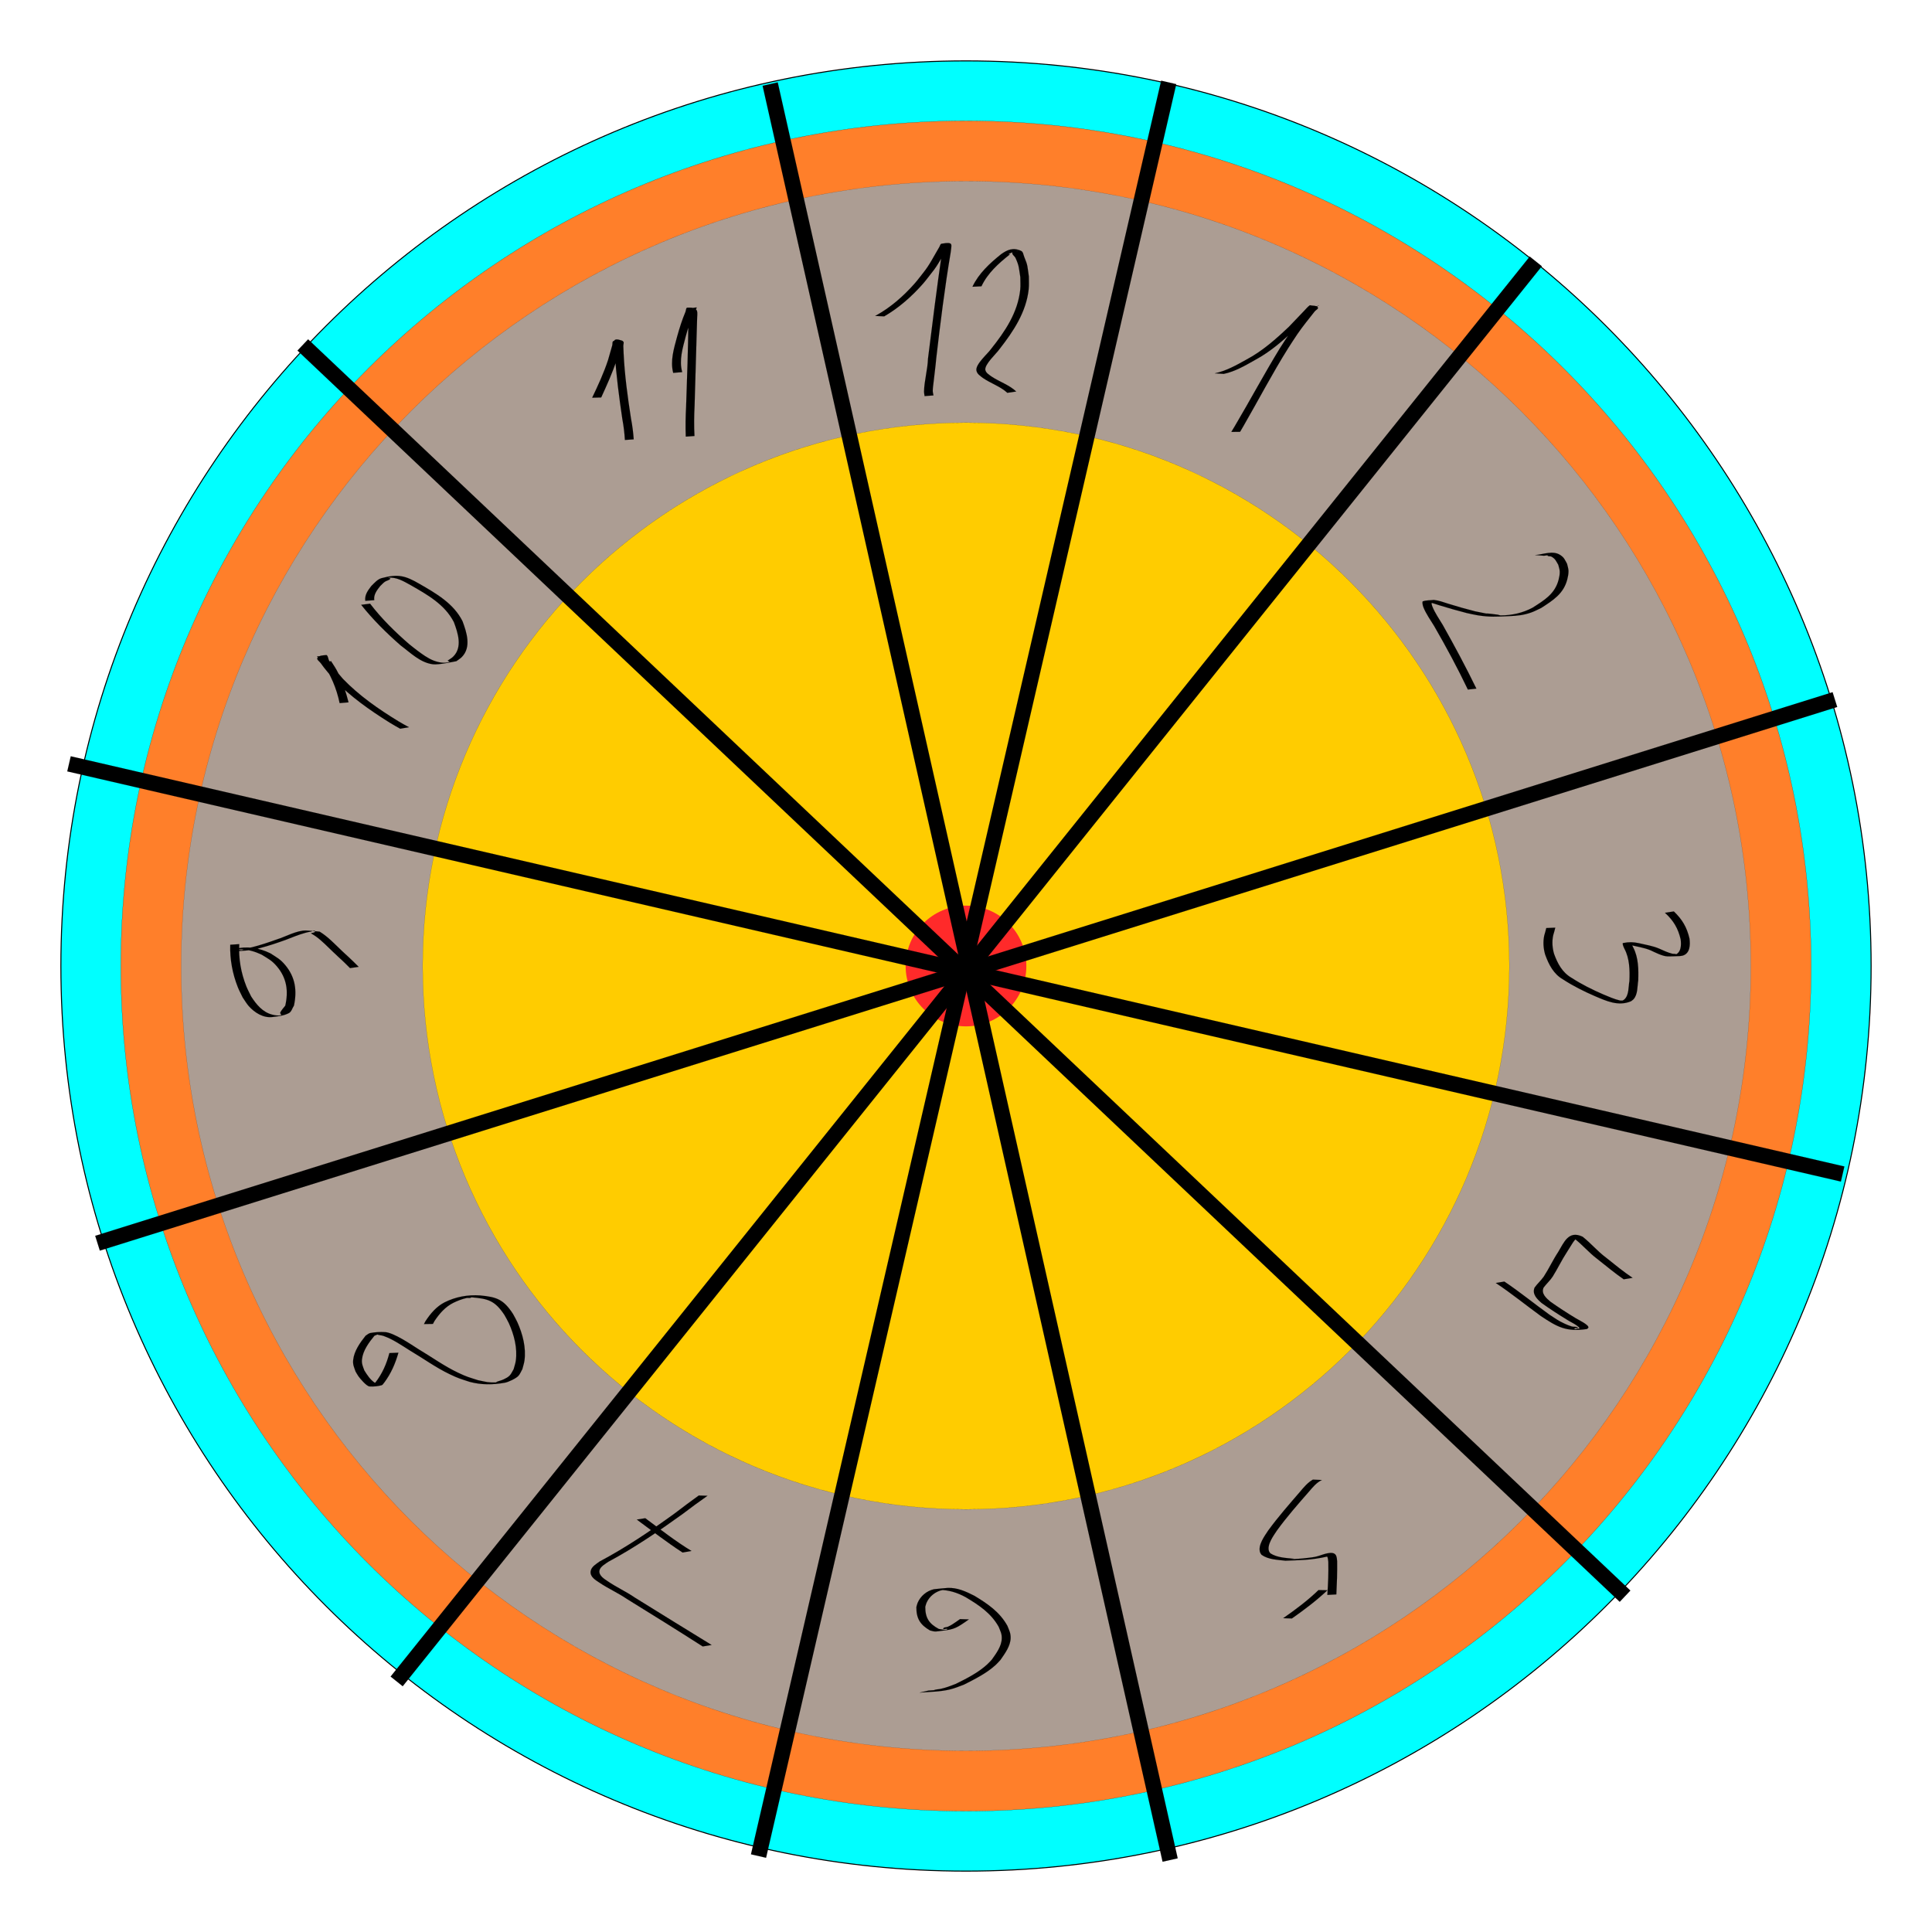
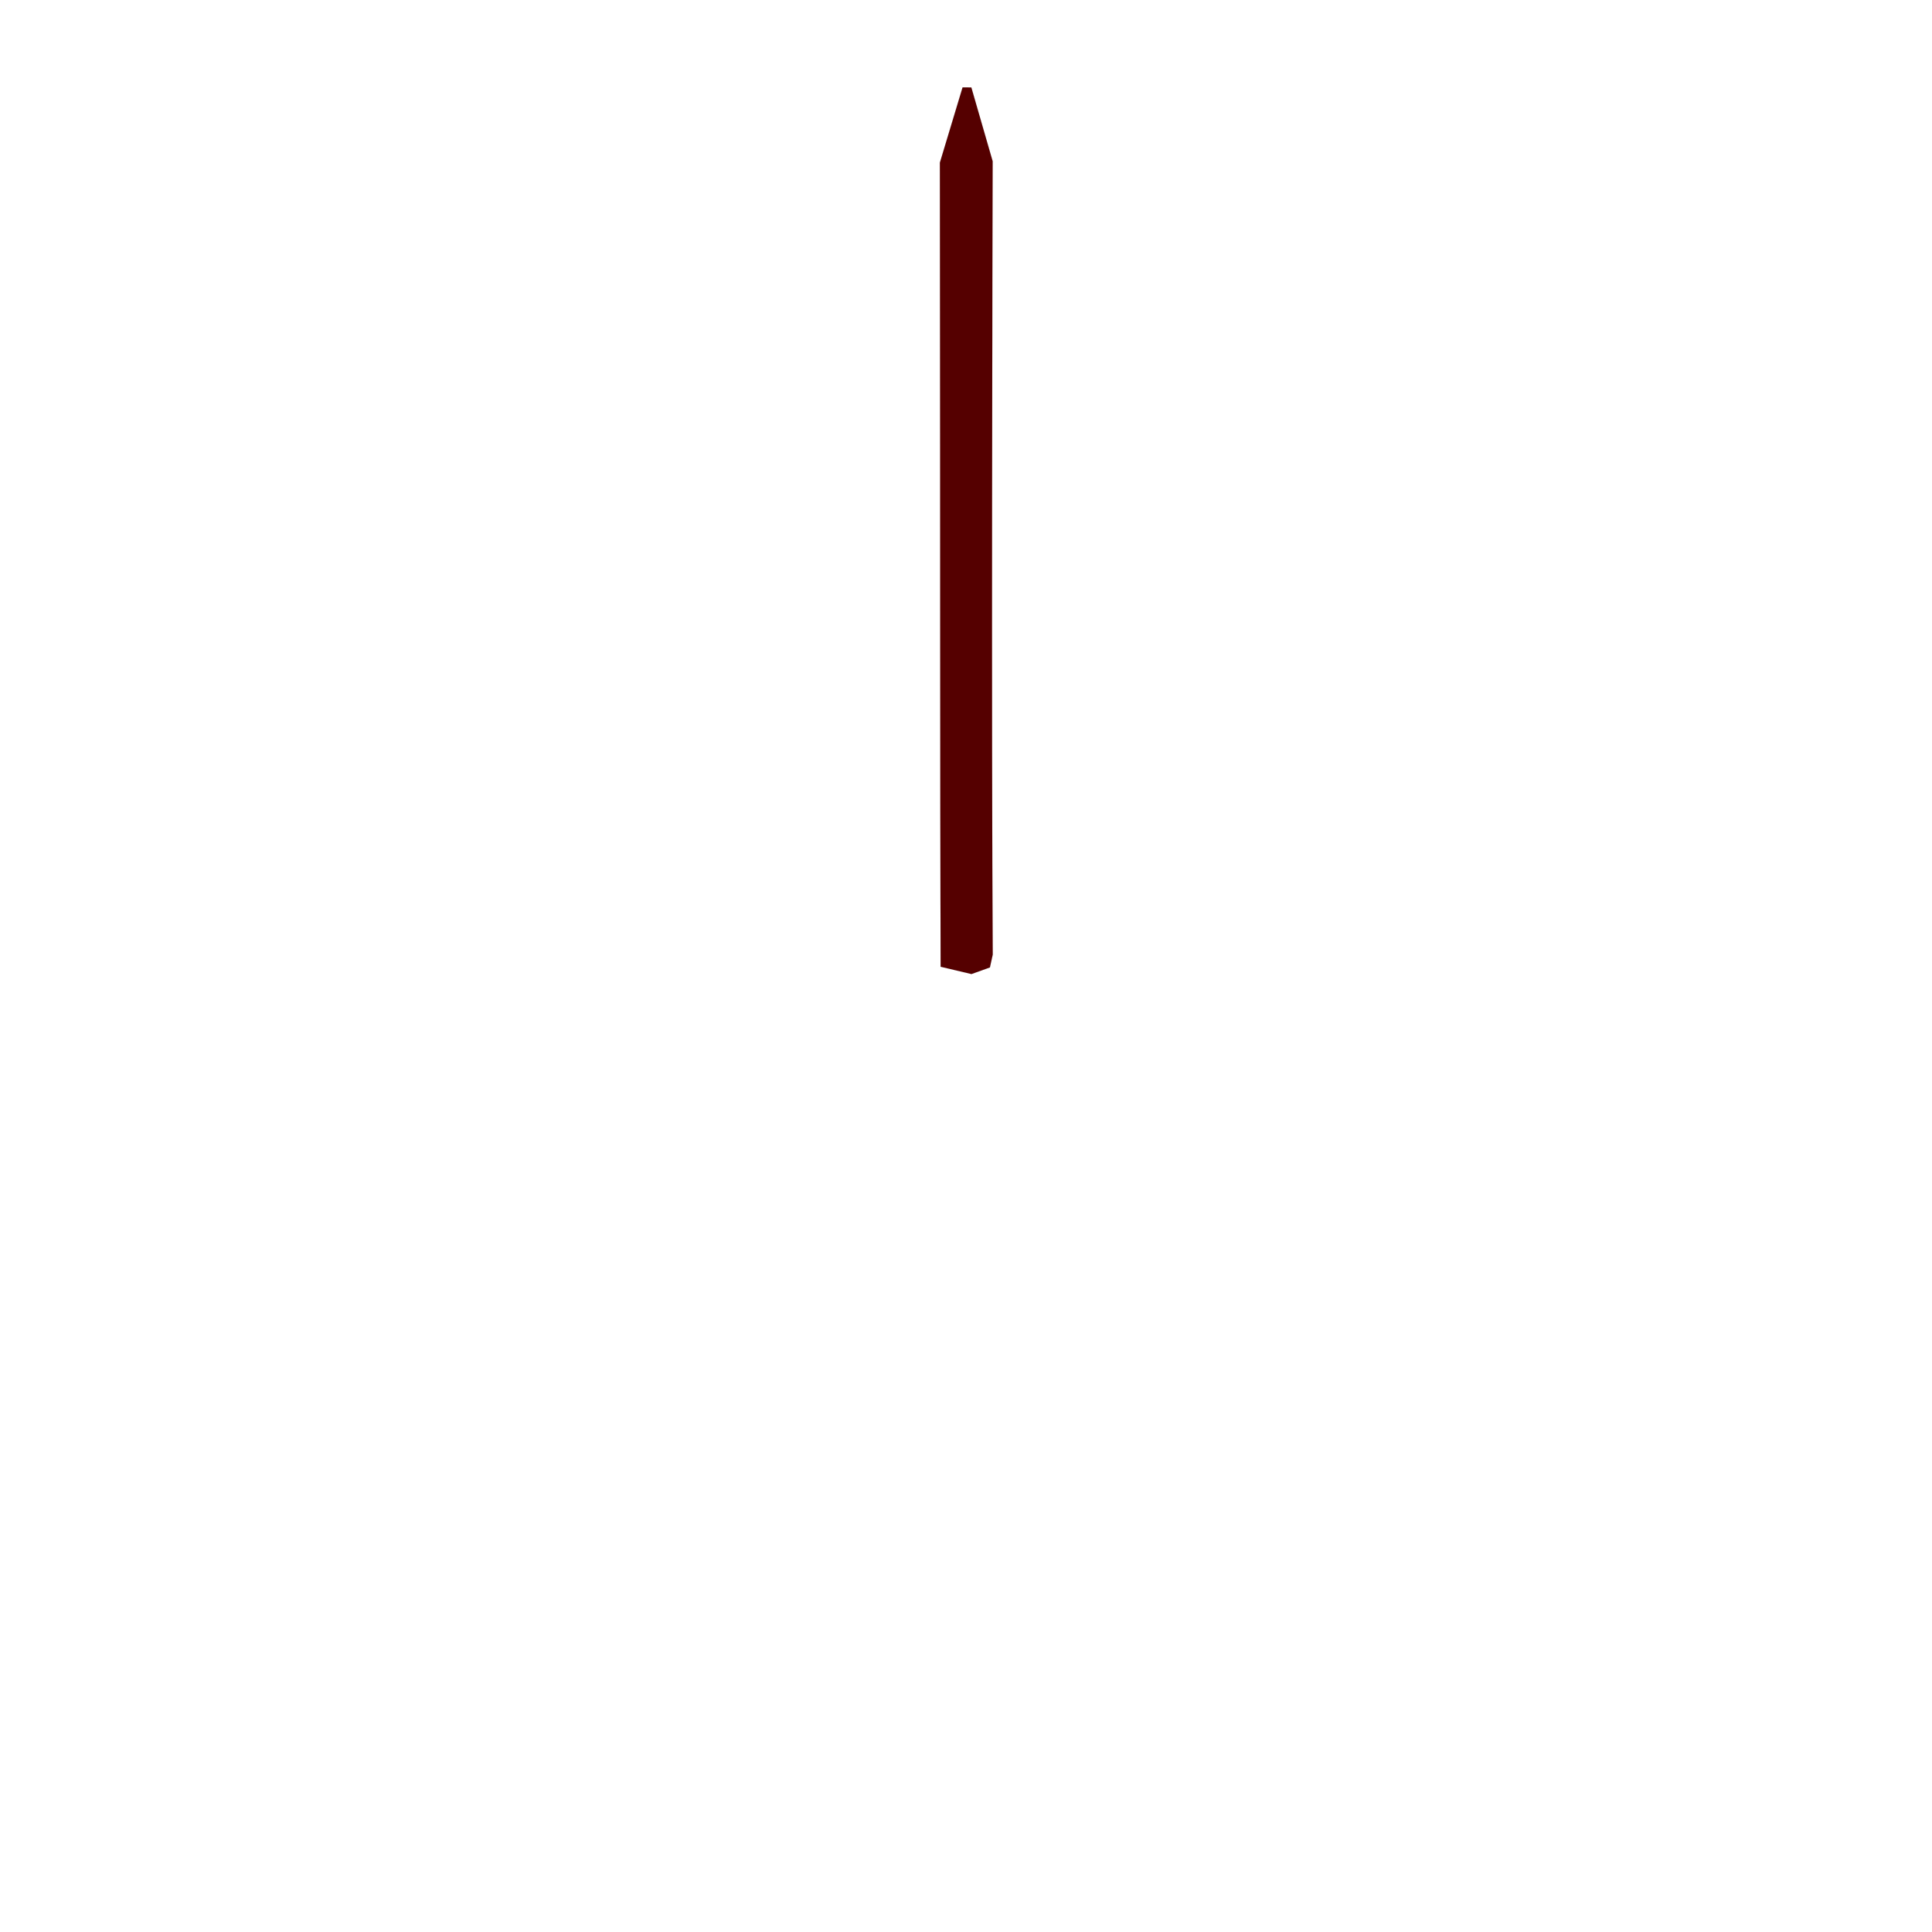
<svg xmlns="http://www.w3.org/2000/svg" width="32000" height="32000" viewBox="0 0 8466.667 8466.667" version="1.1" id="svg5">
  <defs id="defs2" />
  <g id="layer1" style="display:none">
    <rect style="fill:#803300;stroke:#000000;stroke-width:0.264" id="rect353" width="8466.402" height="8466.402" x="0.132" y="0.132" />
  </g>
-   <g id="layer6" style="display:inline">
+   <g id="layer6" style="display:none">
    <ellipse style="fill:#00ffff;stroke:#000000;stroke-width:4.471" id="path1051" cx="4233.333" cy="4233.333" rx="3966.515" ry="3966.514" />
  </g>
-   <g id="layer5" style="display:inline">
+   <g id="layer5" style="display:none">
    <ellipse style="fill:#ff7f2a;stroke:#000000;stroke-width:0.589" id="path928" cx="4233.333" cy="4233.333" rx="3703.872" ry="3703.872" />
  </g>
-   <g id="layer8" style="display:none">
-     <path id="rect2108" style="fill:#ff0000;stroke:#000000;stroke-width:0.196" d="m 4213.949,318.474 23.35,-0.337 90.127,207.822 V 4235.526 H 4125.481 l 0.369,-3707.565 z" />
-     <circle style="fill:#ff00ff;stroke:#000000;stroke-width:0.132" id="path3339" cx="4224.783" cy="329.339" r="8.401" />
-   </g>
-   <g id="layer4" style="display:inline">
+   <g id="layer4" style="display:none">
    <circle style="fill:#ac9d93;stroke:#000000;stroke-width:0.349" id="path769" cx="4233.333" cy="4233.333" r="3439.409" />
  </g>
-   <g id="layer3" style="display:inline">
+   <g id="layer3" style="display:none">
    <ellipse style="fill:#ffcc00;stroke:#000000;stroke-width:0.357" id="path628" cx="4233.333" cy="4233.333" rx="2381.072" ry="2381.072" />
  </g>
-   <g id="layer2" style="display:inline">
+   <g id="layer2" style="display:none">
    <circle style="fill:#ff2a2a;stroke:#000000;stroke-width:0.132" id="path485" cx="4233.333" cy="4233.333" r="264.517" />
  </g>
-   <g id="layer9" style="display:inline">
+   <g id="layer9" style="display:none">
    <rect style="fill:#000000;stroke:#000000;stroke-width:0.267" id="rect4411" width="67.938" height="7977.792" x="5037.389" y="-802.173" transform="rotate(13.02215)" />
    <rect style="fill:#000000;stroke:#000000;stroke-width:0.267" id="rect4411-3" width="67.938" height="7977.792" x="3159.153" y="-9026.708" transform="rotate(103.0221)" />
    <rect style="fill:#000000;stroke:#000000;stroke-width:0.267" id="rect4411-3-2" width="67.938" height="7977.792" x="5293.26" y="-6758.661" transform="rotate(72.62455)" />
    <rect style="fill:#000000;stroke:#000000;stroke-width:0.267" id="rect4411-3-2-7" width="67.938" height="7977.792" x="-219.846" y="-9980.578" transform="matrix(0.6873378,-0.7263379,-0.7263379,-0.6873378,0,0)" />
    <rect style="fill:#000000;stroke:#000000;stroke-width:0.267" id="rect4411-3-2-5" width="67.938" height="7977.792" x="5932.661" y="-3317.858" transform="rotate(38.73664)" />
    <rect style="fill:#000000;stroke:#000000;stroke-width:0.267" id="rect4411-3-2-5-9" width="67.938" height="7977.792" x="-3245.653" y="1100.96" transform="matrix(-0.9755639,0.2197159,0.2197159,0.9755639,0,0)" />
    <path style="fill:#000000;stroke:#000000;stroke-width:0.265" id="path5177" d="m 5363.01,1638.479 c 49.636,-10.415 93.554,-36.388 137.207,-61.028 70.089,-37.526 129.313,-90.786 186.5,-145.224 27.854,-27.453 53.37,-57.354 81.595,-84.438 9.04,-8.675 5.405,-9.01 11.606,-7.106 -14.78,2.24 -30.537,0.98 -44.339,6.721 -6.562,2.73 -8.475,11.413 -12.806,17.048 -6.272,8.161 -12.705,16.197 -19.004,24.337 -34.124,44.097 -64.327,89.406 -94.303,136.476 -68.644,111.948 -130.431,227.864 -197.344,340.815 -5.33,8.891 -10.661,17.782 -15.991,26.674 0,0 38.407,-0.435 38.407,-0.435 v 0 c 5.178,-8.896 10.356,-17.791 15.535,-26.687 65.386,-113.455 125.947,-229.699 195.673,-340.634 13.257,-20.262 26.078,-40.816 39.771,-60.786 23.718,-34.589 50.279,-66.814 76.143,-99.75 4.546,-5.789 18.044,-11.776 13.44,-17.519 -7.539,-9.405 -23.296,-6.204 -34.944,-9.306 -8.954,6.376 -17.177,16.299 -24.516,24.039 -22.191,23.405 -44.463,46.731 -66.87,69.93 -57.145,54.323 -116.574,107.042 -186.687,144.272 -44.145,24.667 -88.592,49.688 -138.596,60.239 0,0 39.523,2.361 39.523,2.361 z" />
    <path style="fill:#000000;stroke:#000000;stroke-width:0.265" id="path5179" d="m 6766.542,2435.44 c 1.34,-0.184 34.193,-4.626 33.689,-4.854 -5.673,-2.568 -18.005,-3.594 -18.499,2.614 -0.499,6.279 12.361,3.184 17.783,6.389 17.327,10.242 19.038,18.329 29.375,35.46 2.17,10.009 6.282,19.788 6.51,30.027 0.267,11.957 -2.049,23.945 -5.049,35.523 -16.178,62.44 -63.033,89.876 -113.835,122.36 -43.581,23.391 -90.425,33.678 -139.72,33.962 -4.655,0.027 -8.963,-2.661 -13.58,-3.256 -95.52,-12.312 -2.515,4.35 -98.657,-14.585 -39.917,-10.174 -79.595,-21.312 -118.888,-33.683 -21.032,-6.621 -40.351,-14.184 -62.317,-16.303 -15.999,2.079 -32.824,0.756 -47.998,6.237 -3.759,1.358 -0.973,17.336 2.802,26.659 11.56,28.556 30.79,55.145 46.677,81.292 52.542,91.047 102.504,183.719 147.859,278.567 0,0 37.318,-4.108 37.318,-4.108 v 0 c -46.027,-94.563 -95.761,-187.363 -147.382,-278.976 -15.503,-25.913 -33.991,-52.174 -45.397,-80.34 -1.76,-4.345 -3.121,-8.921 -3.667,-13.578 -0.284,-2.419 3.585,-6.595 1.227,-7.204 -9.612,-2.481 -19.854,-0.111 -29.781,-0.167 23.233,0.8 40.954,8.31 63.153,15.222 39.615,12.333 79.618,23.379 119.751,33.883 16.534,3.378 32.925,7.56 49.603,10.135 51.335,7.927 80.174,5.827 136.613,3.364 35.554,-1.551 62.268,-4.141 96.052,-15.908 15.171,-5.284 29.264,-13.262 43.897,-19.893 51.626,-33.521 98.146,-61.929 114.347,-125.609 3.06,-12.029 5.433,-24.458 5.227,-36.869 -0.177,-10.643 -4.239,-20.862 -6.359,-31.293 -10.367,-18.233 -11.944,-26.424 -29.429,-38.058 -32.64,-21.716 -74.802,-2.542 -110.715,-0.019 0,0 39.391,3.007 39.391,3.007 z" />
    <path style="fill:#000000;stroke:#000000;stroke-width:0.265" id="path5181" d="m 7296.437,4000.051 c 37.114,33.919 57.414,67.687 68.774,116.476 3.552,26.128 2.321,61.914 -29.382,69.084 -4.746,1.073 -9.701,0.764 -14.552,1.145 7.631,-1.341 17.33,1.371 22.892,-4.023 3.782,-3.668 -10.381,-1.856 -15.486,-3.16 -19.781,-5.055 -38.459,-13.608 -56.939,-22.09 -28.578,-12.456 -59.61,-16.912 -89.71,-24.162 -23.909,-5.12 -43.535,-5.795 -69.28,-0.582 -4.503,0.912 1.368,15.326 5.954,24.815 23.025,42.907 23.841,93.838 21.937,141.379 -4.652,25.07 -1.2,61.429 -21.917,80.689 -3.067,2.851 -6.961,4.656 -10.441,6.984 -4.204,1.246 -16.972,3.259 -12.613,3.736 7.827,0.858 19.218,4.073 23.483,-2.545 3.615,-5.611 -13.264,-1.707 -19.765,-3.225 -25.077,-5.858 -48.845,-16.482 -72.483,-26.387 -48.234,-20.708 -95.144,-44.113 -139.24,-72.619 -41.045,-23.355 -62.045,-63.152 -77.465,-106.061 -7.65,-26.574 -9.364,-54.196 -3.495,-81.195 3.587,-10.811 6.147,-21.918 9.005,-32.934 0,0 -39.397,1.552 -39.397,1.552 v 0 c -2.854,11.07 -5.525,22.197 -8.969,33.104 -5.774,27.764 -3.87,56.089 4.113,83.331 15.667,43.368 36.443,84.717 77.938,108.541 44.143,28.812 91.199,52.335 139.559,73.256 50.442,21.501 103.316,46.153 158.649,22.608 3.488,-2.735 7.423,-4.98 10.463,-8.206 19.897,-21.115 16.834,-56.718 21.18,-82.986 1.661,-48.047 0.976,-99.657 -21.377,-143.356 -1.651,-3.329 -3.591,-6.53 -4.953,-9.988 -0.769,-1.953 -1.235,-4.047 -1.399,-6.14 -0.038,-0.488 1.31,-1.227 0.821,-1.218 -70.366,1.304 -23.093,1.274 -8.717,5.146 29.943,7.385 60.814,11.629 89.496,23.427 19.087,8.907 52.1,25.8 72.746,26.55 18.168,0.659 36.353,-0.724 54.529,-1.087 4.889,-0.783 9.959,-0.82 14.669,-2.349 31.51,-10.227 32.467,-47.25 28.826,-74.431 -11.496,-49.48 -31.654,-83.784 -68.545,-118.934 0,0 -38.907,5.853 -38.907,5.853 z" />
    <path style="fill:#000000;stroke:#000000;stroke-width:0.265" id="path5183" d="m 7154.514,5599.862 c -40.919,-27.126 -78.625,-58.684 -117.092,-89.09 -36.586,-27.296 -65.952,-62.756 -101.697,-90.98 -62.414,-29.937 -82.165,26.079 -107.137,66.718 -23.027,34.785 -40.474,73.014 -63.275,107.878 -12.003,17.282 -27.919,31.052 -40.21,48.155 -12.044,28.786 10.955,50.397 30.97,67.853 35.818,25.583 72.802,49.688 110.396,72.613 14.474,9.546 30.677,16.309 44.702,26.574 5.753,4.21 12.102,9.866 10.077,12.269 -1.352,1.605 -4.176,0.418 -6.265,0.627 -5.085,0.136 -15.14,5.493 -15.256,0.407 -0.122,-5.306 19.185,-1.437 15.153,-4.889 -6.825,-5.846 -17.901,-2.306 -26.521,-4.847 -10.809,-3.186 -21.266,-7.554 -31.507,-12.257 -27.922,-12.823 -40.447,-22.473 -66.765,-39.599 -66.386,-47.682 -129.452,-99.566 -197.443,-145.068 0,0 -37.592,6.182 -37.592,6.182 v 0 c 68.241,45.279 131.514,96.954 197.691,145.048 71.554,47.689 111.25,70.463 201.841,56.717 2.055,-2.034 5.314,-3.34 6.164,-6.103 3.728,-12.116 -47.657,-35.951 -55.874,-41.543 -37.561,-22.695 -74.367,-46.76 -110.258,-71.981 -18.263,-15.538 -42.11,-35.659 -30.038,-62.057 12.605,-16.81 28.534,-30.727 39.988,-48.406 22.064,-35.257 39.846,-73.129 62.737,-107.933 1.816,-2.92 22.23,-35.876 25.035,-39.901 3.832,-5.5 7.648,-11.079 12.273,-15.931 3.2,-3.357 15.243,-6.599 11.014,-8.501 -8.857,-3.982 -19.643,-1.719 -29.13,0.355 -3.624,0.792 6.992,2.481 10.488,3.721 36.575,27.411 65.628,63.487 102.325,90.831 38.406,30.313 75.998,61.743 116.263,89.617 0,0 38.944,-6.48 38.944,-6.48 z" />
    <path style="fill:#000000;stroke:#000000;stroke-width:0.265" id="path5185" d="m 5856.339,6987.282 c 2.415,-48.421 4.197,-96.923 3.495,-145.408 -1.111,-8.764 -0.995,-20.117 -6.596,-27.984 -13.334,-18.726 -53.603,-1.866 -73.762,4.463 -5.519,1.451 -10.955,3.266 -16.557,4.353 -18.355,3.562 -34.856,4.54 -53.438,7.008 -3.57,0.474 14.353,-1.186 10.761,-0.937 -21.277,1.475 -42.51,3.68 -63.818,4.615 -4.921,0.215 9.714,-1.637 14.571,-2.456 -34.818,-3.529 -73.25,-4.281 -103.612,-23.634 -1.914,-2.718 -4.498,-5.072 -5.743,-8.155 -11.588,-28.689 20.489,-70.862 34.819,-92.672 42.92,-59.214 91.302,-114.227 139.43,-169.21 16.88,-19.645 33.309,-40.215 57.107,-51.4 0,0 -39.356,-1.764 -39.356,-1.764 v 0 c -22.857,12.847 -39.428,33.035 -56.162,52.9 -47.867,55.407 -96.271,110.583 -139.517,169.728 -15.973,24.328 -47.069,65.545 -35.473,97.266 1.306,3.572 4.037,6.447 6.056,9.67 29.86,21.267 69.445,21.565 104.62,25.832 59.791,-2.727 108.889,-1.124 185.556,-18.688 12.913,-3.906 54.222,-13.129 -11.117,-4.995 -2.255,0.281 4.866,0.63 6.423,2.285 5.878,6.246 6.107,19.511 7.123,26.355 1.155,48.35 -0.814,96.759 -4.258,144.988 0,0 39.447,-2.16 39.447,-2.16 z" />
    <path style="fill:#000000;stroke:#000000;stroke-width:0.265" id="path5187" d="m 5778.025,6968.258 c -47.417,45.977 -100.59,85.487 -154.652,123.216 0,0 38.186,1.194 38.186,1.194 v 0 c 54.282,-38.184 107.469,-78.172 155.827,-123.766 0,0 -39.36,-0.645 -39.36,-0.645 z" />
    <path style="fill:#000000;stroke:#000000;stroke-width:0.265" id="path5189" d="m 4030.202,7417.619 c 43.736,-3.743 88.452,-3.365 131.324,-13.664 24.082,-5.785 41.086,-13.181 64.221,-22.035 48.074,-24.441 98.217,-49.312 138.311,-86.247 7.386,-6.804 13.799,-14.593 20.698,-21.89 19.177,-27.926 43.623,-60.094 44.163,-95.956 0.329,-21.849 -6.415,-32.999 -14.234,-53.023 -33.484,-60.557 -86.573,-96.558 -144.204,-131.344 -36.635,-18.775 -76.383,-37.108 -118.691,-34.519 -19.741,1.208 -39.38,3.726 -59.07,5.59 -31.496,7.154 -58.79,29.792 -71.491,59.931 -2.485,5.897 -3.592,12.284 -5.388,18.427 -0.2,50.346 16.613,77.082 59.589,102.177 19.205,4.617 17.453,5.959 37.69,3.504 60.293,-7.312 70.733,-8.701 116.164,-40.115 5.572,-3.911 11.144,-7.822 16.716,-11.733 0,0 -38.935,-1.216 -38.935,-1.216 v 0 c -5.554,3.893 -11.107,7.786 -16.661,11.679 -15.72,10.514 -19.166,13.693 -36.324,21.698 -6.702,3.127 -18.575,1.277 -20.533,8.409 -1.564,5.698 19.742,-3.058 17.557,2.432 -2.591,6.513 -34.338,-0.767 -37.246,-1.281 -42.259,-22.679 -59.364,-48.323 -59.004,-96.935 1.816,-5.839 2.98,-11.923 5.447,-17.518 12.999,-29.482 40.092,-50.203 71.226,-56.402 -5.889,-0.053 -23.557,-0.091 -17.668,-0.16 42.577,-0.499 81.573,11.837 118.829,32.428 57.104,34.189 110.187,69.134 143.665,128.875 7.585,19.22 14.167,29.899 13.783,50.866 -0.643,35.173 -24.68,66.596 -43.841,93.736 -6.912,7.122 -13.381,14.704 -20.736,21.367 -40.169,36.389 -89.798,61.396 -137.968,85.07 -24.907,9.291 -38.609,15.367 -64.446,21.272 -9.558,2.185 -19.625,1.988 -29.02,4.791 -3.629,1.083 15.068,-0.24 11.35,0.481 -0.167,0.032 -33.902,2.177 -36.785,2.36 0,0 -38.487,8.943 -38.487,8.943 z" />
    <path style="fill:#000000;stroke:#000000;stroke-width:0.265" id="path5191" d="m 3118.564,7208.847 c -112.509,-68.673 -224.428,-138.317 -336.506,-207.704 -38.039,-26.236 -80.726,-45.333 -118.801,-71.55 -13.675,-9.416 -40.793,-24.499 -36.179,-47.691 3.339,-16.782 28.507,-30.315 39.336,-38.015 114.067,-61.173 221.043,-134.213 325.924,-209.772 35.473,-27.186 71.633,-53.432 108.178,-79.149 0,0 -38.304,-1.166 -38.304,-1.166 v 0 c -35.854,25.928 -71.395,52.278 -106.497,79.22 -105.183,76.032 -212.818,148.874 -327.645,209.75 -13.38,10.114 -36.583,22.518 -39.6,42.6 -3.795,25.256 22.348,39.463 38.48,50.364 38.59,26.074 81.724,45 120.172,71.274 111.248,68.685 222.284,137.794 332.378,208.299 0,0 39.063,-6.463 39.063,-6.463 z" />
    <path style="fill:#000000;stroke:#000000;stroke-width:0.265" id="path5193" d="m 3030.295,6796.815 c -70.751,-42.954 -135.99,-94.288 -202.416,-143.512 0,0 -37.247,5.939 -37.247,5.939 v 0 c 66.343,48.908 131.506,99.611 200.736,144.425 0,0 38.928,-6.853 38.928,-6.853 z" />
    <path style="fill:#000000;stroke:#000000;stroke-width:0.265" id="path5195" d="m 1706.407,5929.555 c -12.086,46.917 -31.253,90.644 -61.03,128.903 -4.13,3.886 -17.04,8.414 -12.389,11.659 6.75,4.71 19.228,3.115 24.483,-3.221 3.686,-4.444 -10.885,-4.167 -15.64,-7.441 -19.789,-13.629 -32.854,-33.812 -45.234,-53.735 -6.268,-17.728 -12.461,-29.037 -10.3,-48.681 4.295,-39.032 30.506,-74.046 54.444,-103.25 6.947,-3.455 15.026,-5.229 20.841,-10.366 3.171,-2.801 -16.031,0.769 -12.363,2.876 9.463,5.435 21.411,4.556 31.689,8.224 41.554,14.831 78.589,40.733 115.635,63.988 57.998,34.318 112.894,74.301 173.798,103.532 40.455,19.416 45.822,19.745 87.77,33.656 51.645,13.844 102.075,13.303 154.991,3.684 14.4,-2.618 47.834,-18.266 58.415,-29.591 7.877,-8.431 11.75,-19.862 17.625,-29.793 3.06,-12.461 7.419,-24.673 9.18,-37.383 7.864,-56.739 -7.867,-116.643 -30.992,-168.087 -5.625,-12.513 -12.797,-24.272 -19.195,-36.408 -41.302,-63.754 -71.347,-74.177 -143.229,-81.011 -54.892,-3.771 -107.942,5.79 -156.717,30.23 -35.63,18.279 -61.827,49.308 -83.465,82.278 -2.265,4.288 -4.53,8.575 -6.796,12.862 0,0 39.258,-0.618 39.258,-0.618 v 0 c 2.238,-4.165 4.477,-8.33 6.715,-12.494 21.564,-32.516 47.59,-62.627 83.138,-80.208 19.09,-9.137 37.406,-16.468 58.157,-21.021 6.644,-1.458 17.808,2.676 20.061,-3.742 2.092,-5.959 -24.552,-2.349 -18.939,0.545 6.13,3.16 13.79,0.237 20.685,0.356 71.385,6.077 101.395,13.748 143.479,77.118 6.439,11.976 13.673,23.556 19.316,35.926 23.013,50.445 38.713,110.029 30.502,165.792 -1.818,12.348 -6.278,24.16 -9.417,36.239 -5.911,9.356 -9.961,20.189 -17.732,28.067 -7.282,7.382 -16.97,12.095 -26.316,16.587 -10.117,4.862 -21.411,6.864 -31.719,11.306 -0.664,0.286 1.635,1.96 0.911,1.97 -41.286,0.575 -39.923,-1.465 -80.956,-9.721 -41.941,-13.556 -47.41,-13.852 -87.863,-33.009 -60.992,-28.885 -115.803,-68.887 -173.681,-103.24 -32.355,-20.534 -108.026,-72.462 -146.603,-74.626 -21.374,-1.199 -43.057,0.082 -64.096,4.039 -7.838,1.475 -13.831,7.947 -20.746,11.921 -24.032,30.381 -50.017,66.227 -54.339,106.186 -2.203,20.366 4.039,32.042 10.401,50.492 4.327,7.133 8.115,14.622 12.98,21.4 6.783,9.45 35.045,43.172 48.095,44.037 17.67,1.172 35.771,-0.518 52.884,-5.074 5.55,-1.477 8.088,-8.156 12.132,-12.234 29.268,-39.206 48.491,-83.458 61.733,-130.501 0,0 -39.562,1.581 -39.562,1.581 z" />
    <path style="fill:#000000;stroke:#000000;stroke-width:0.265" id="path5197" d="m 1009.047,4140.208 c -1.976,63.595 9.728,126.761 33.19,185.975 6.081,15.348 14.114,29.848 21.172,44.771 8.817,12.568 16.301,26.186 26.451,37.704 25.571,29.018 63.783,53.282 104.36,48.23 24.462,-3.045 50.146,-5.666 71.916,-17.229 11.601,-6.162 14.689,-21.783 22.034,-32.674 14.046,-65.609 6.16,-124.327 -37.858,-177.263 -22.298,-26.816 -37.43,-33.732 -65.725,-52.069 -49.672,-24.166 -102.744,-32.791 -157.194,-18.696 -2.251,0.583 1.231,4.484 1.846,6.726 5.145,0.745 10.243,2.48 15.436,2.235 21.482,-1.016 42.948,-2.966 64.239,-6.002 11.141,-1.589 21.945,-5.01 32.836,-7.843 37.347,-9.713 73.553,-22.061 109.835,-35.103 28.594,-11.113 57.277,-23.004 86.911,-31.206 7.494,-2.074 15.108,-3.767 22.786,-4.995 6.355,-1.017 18.09,-8.062 19.23,-1.728 1.184,6.583 -11.943,6.026 -17.914,9.039 7.59,4.784 15.522,9.065 22.77,14.352 27.236,19.87 50.517,44.854 74.969,67.874 90.525,85.22 -37.14,-36.2 51.337,48.13 7.415,7.367 14.829,14.733 22.244,22.1 0,0 37.991,-5.498 37.991,-5.498 v 0 c -7.476,-7.382 -14.952,-14.765 -22.428,-22.147 -90.054,-85.896 40.502,38.353 -51.332,-48.114 -31.184,-29.362 -60.441,-61.589 -97.362,-84.008 -19.719,-1.643 -39.381,-4.244 -59.156,-4.929 -39.904,-1.384 -90.747,27.407 -128.06,38.923 -36.305,12.963 -72.541,25.305 -109.988,34.647 -11.006,2.746 -22.635,3.322 -33.21,7.427 -3.922,1.522 15.361,-2.61 12.607,0.57 -3.119,3.602 -9.488,0.871 -14.232,1.306 -9.177,3.978 -8.823,4.172 -27.382,0.679 -6.286,-1.183 12.778,-1.157 19.169,-0.886 30.396,1.287 59.302,10.374 86.625,23.38 28.066,17.559 43.612,24.438 65.821,50.459 43.761,51.272 51.907,108.734 37.167,172.781 -7.351,10.169 -16.902,19.065 -22.051,30.506 -1.593,3.538 7.052,10.187 3.297,11.163 -12.246,3.183 -25.612,0.856 -37.898,-2.17 -42.564,-10.485 -70.404,-44.934 -92.838,-79.752 -7.05,-14.761 -15.091,-29.09 -21.151,-44.285 -23.469,-58.848 -34.506,-121.854 -31.138,-185.052 0,0 -39.318,2.669 -39.318,2.669 z" />
    <path style="fill:#000000;stroke:#000000;stroke-width:0.265" id="path5199" d="m 1527.385,3077.945 c -11.043,-43.113 -24.431,-86.028 -44.193,-126.052 -11.819,-23.936 -18.668,-33.224 -32.847,-55.157 -12.448,11.55 -9.973,-27.245 -21.051,-25.99 -13.211,1.496 -30.534,1.026 -38.039,12.001 -5.087,7.439 8.838,15.743 14.032,23.107 19.851,28.143 37.728,47.601 60.351,73.975 71.286,73.72 155.516,132.887 242.146,187.002 32.208,19.08 16.845,10.233 46.023,26.656 0,0 38.217,-6.602 38.217,-6.602 v 0 c -29.58,-16.226 -14.008,-7.476 -46.65,-26.367 -87.039,-53.28 -171.61,-111.89 -242.688,-185.737 -24.874,-29.202 -37.736,-42.666 -59.014,-73.511 -4.787,-6.939 -5.281,-18.199 -12.935,-21.732 -12.291,-5.673 -27.029,-4.206 -40.506,-2.934 -11.001,1.039 66.07,27.798 21.963,24.829 36.832,55.876 62.612,113.929 76.193,179.807 0,0 38.999,-3.297 38.999,-3.297 z" />
    <path style="fill:#000000;stroke:#000000;stroke-width:0.265" id="path5201" d="m 1582.776,2650.487 c 51.708,65.159 110.824,123.581 173.351,178.23 42.637,31.673 85.631,75.558 141.311,82.359 25.257,3.085 87.643,-10.906 102.543,-13.529 7.987,-6.107 16.94,-11.126 23.962,-18.322 42.444,-43.492 21.142,-107.749 3.04,-156.786 -39.404,-78.28 -115.843,-121.659 -188.987,-163.849 -61.549,-35.706 -93.474,-44.428 -165.88,-24.928 -17.633,4.749 -32.429,22.215 -44.637,34.083 -15.591,20.489 -29.74,38.628 -26.726,65.332 0,0 39.366,-3.066 39.366,-3.066 v 0 c -3.633,-23.862 11.789,-43.798 25.925,-61.633 6.725,-6.24 12.735,-13.352 20.174,-18.719 7.51,-5.419 18.548,-6.17 24.337,-13.398 2.3,-2.872 -13.827,-3.831 -10.175,-4.284 36.85,-4.579 69.894,16.203 100.492,32.973 72.533,41.505 148.535,84.223 188.156,161.307 17.625,47.293 39.089,110.553 -3.546,151.864 -7,6.783 -15.871,11.319 -23.807,16.979 2.514,1.925 10.557,4.81 7.541,5.774 -22.809,7.291 -48.718,1.984 -70.078,-6.441 -24.769,-9.77 -49.551,-27.991 -70.557,-43.666 -11.976,-8.937 -23.512,-18.449 -35.267,-27.673 -62.231,-54.053 -121.333,-111.875 -171.445,-177.572 0,0 -39.094,4.966 -39.094,4.966 z" />
    <path style="fill:#000000;stroke:#000000;stroke-width:0.265" id="path5203" d="m 2634.637,1741.873 c 24.765,-54.339 49.508,-108.105 67.989,-164.983 1.035,-3.556 17.067,-58.671 18.984,-65.151 1.827,-6.176 11.653,-16.317 5.592,-18.494 -46.827,-16.824 -35.978,7.682 -34.53,25.926 0.861,10.851 1.31,21.73 1.965,32.595 5.918,95.451 18.841,190.266 32.708,284.829 5.758,30.3 9.331,60.791 11.192,91.536 0,0 38.634,-2.763 38.634,-2.763 v 0 c -2.28,-30.83 -6.152,-61.408 -12.075,-91.786 -14.597,-94.326 -27.707,-189.054 -32.233,-284.484 -0.435,-10.936 -0.723,-21.879 -1.304,-32.808 -0.362,-6.822 4.589,-17.389 -1.525,-20.437 -12.48,-6.222 -28.739,-6.007 -41.82,-1.173 -5.983,2.211 -3.289,12.325 -4.994,18.471 -7.686,27.708 -10.27,36.238 -18.628,64.996 -18.761,56.904 -43.669,110.763 -69.531,164.737 0,0 39.573,-1.011 39.573,-1.011 z" />
    <path style="fill:#000000;stroke:#000000;stroke-width:0.265" id="path5205" d="m 2989.636,1630.714 c -14.546,-52.681 1.96,-104.713 15.234,-155.787 10.218,-37.311 21.69,-74.332 37.532,-109.683 2.72,-6.069 15.569,-18.351 8.939,-17.837 -47.386,3.672 -35.291,27.962 -34.522,58.859 -1.21,124.981 -5.83,249.864 -10.02,374.767 -2.308,44.172 -3.225,88.193 -1.427,132.367 0,0 38.062,-2.645 38.062,-2.645 v 0 c -2.352,-44.039 -1.778,-87.931 0.408,-132.006 3.563,-124.999 7.431,-249.98 10.874,-374.982 0.053,-34.746 12.504,-57.976 -42.346,-55.585 -6.622,0.289 -5.742,11.954 -8.317,18.061 -15.078,35.757 -26.681,72.785 -37.022,110.158 -13.799,51.67 -30.506,104.091 -16.852,157.65 0,0 39.457,-3.336 39.457,-3.336 z" />
    <path style="fill:#000000;stroke:#000000;stroke-width:0.265" id="path5207" d="m 3874.812,1386.472 c 64.048,-37.029 121.816,-88.024 170.502,-143.655 13.182,-15.063 24.912,-31.337 37.367,-47.006 28.966,-34.752 47.893,-76.017 71.977,-113.873 3.153,-4.957 16.542,-12.963 10.753,-13.963 -44.513,-7.696 -36.047,13.687 -37.523,40.058 -22.418,154.47 -41.946,309.315 -61.169,464.212 -1.468,47.038 -16.031,95.524 -17.256,142.578 -0.183,7.048 1.633,14.007 2.45,21.01 0,0 38.817,-3.043 38.817,-3.043 v 0 c -1.047,-6.683 -3.159,-13.284 -3.14,-20.047 0.031,-11.767 2.034,-23.448 3.286,-35.148 3.828,-35.772 8.956,-71.399 12.002,-107.258 18.023,-155.262 37.311,-310.351 63.328,-464.515 2.907,-34.5 14.87,-47.248 -39.895,-37.775 -5.729,0.991 -6.866,9.406 -9.856,14.392 -22.887,38.169 -42.414,78.489 -70.698,113.273 -12.461,15.552 -24.201,31.709 -37.382,46.655 -49.146,55.728 -107.549,106.815 -173.043,142.198 0,0 39.48,1.906 39.48,1.906 z" />
    <path style="fill:#000000;stroke:#000000;stroke-width:0.265" id="path5209" d="m 4301.064,1254.682 c 26.811,-57.441 75.635,-101.286 124.707,-139.8 -25.088,2.002 47.653,-23.227 35.723,-17.454 -7.982,3.862 -22.183,0.666 -25.009,9.071 -2.945,8.761 10.071,15.581 13.893,23.996 16.387,36.087 14.216,42.207 21.034,83.974 -0.126,18.243 1.508,36.583 -0.379,54.728 -10.494,100.892 -66.805,183.625 -128.199,260.495 -13.474,19.929 -69.437,67.064 -63.719,94.425 3.291,15.751 16.439,22.664 27.676,31.858 34.629,24.015 76.376,36.824 107.713,65.479 0,0 38.952,-5.771 38.952,-5.771 v 0 c -31.207,-29.216 -73.132,-42.152 -108.323,-65.694 -9.338,-7.112 -23.749,-14.739 -26.926,-27.957 -5.847,-24.326 50.248,-74.287 61.984,-92.257 60.725,-77.555 117.24,-162.172 127.941,-262.948 1.949,-18.352 0.414,-36.908 0.621,-55.361 -6.739,-44.879 -3.85,-46.661 -20.101,-85.375 -3.836,-9.138 -4.589,-22.252 -13.563,-26.456 -35.686,-16.72 -61.153,-4.607 -87.79,14.273 -49.349,39.626 -98.491,84.489 -125.698,142.688 0,0 39.463,-1.914 39.463,-1.914 z" />
  </g>
+   <g id="layer8" style="display:inline">
+     <path id="rect2108" style="fill:#550000;stroke:#000000;stroke-width:0.196" d="m 4218.343,382.8 38.387,0.348 93.481,323.568 c -1.11,267.63 -5.839,2568.431 0.343,3476.651 l -12.393,56.215 -80.886,29.09 -135.163,-32.047 c -2.868,-941.554 -1.24,-1592.723 -3.277,-3523.914 z" />
+   </g>
</svg>
